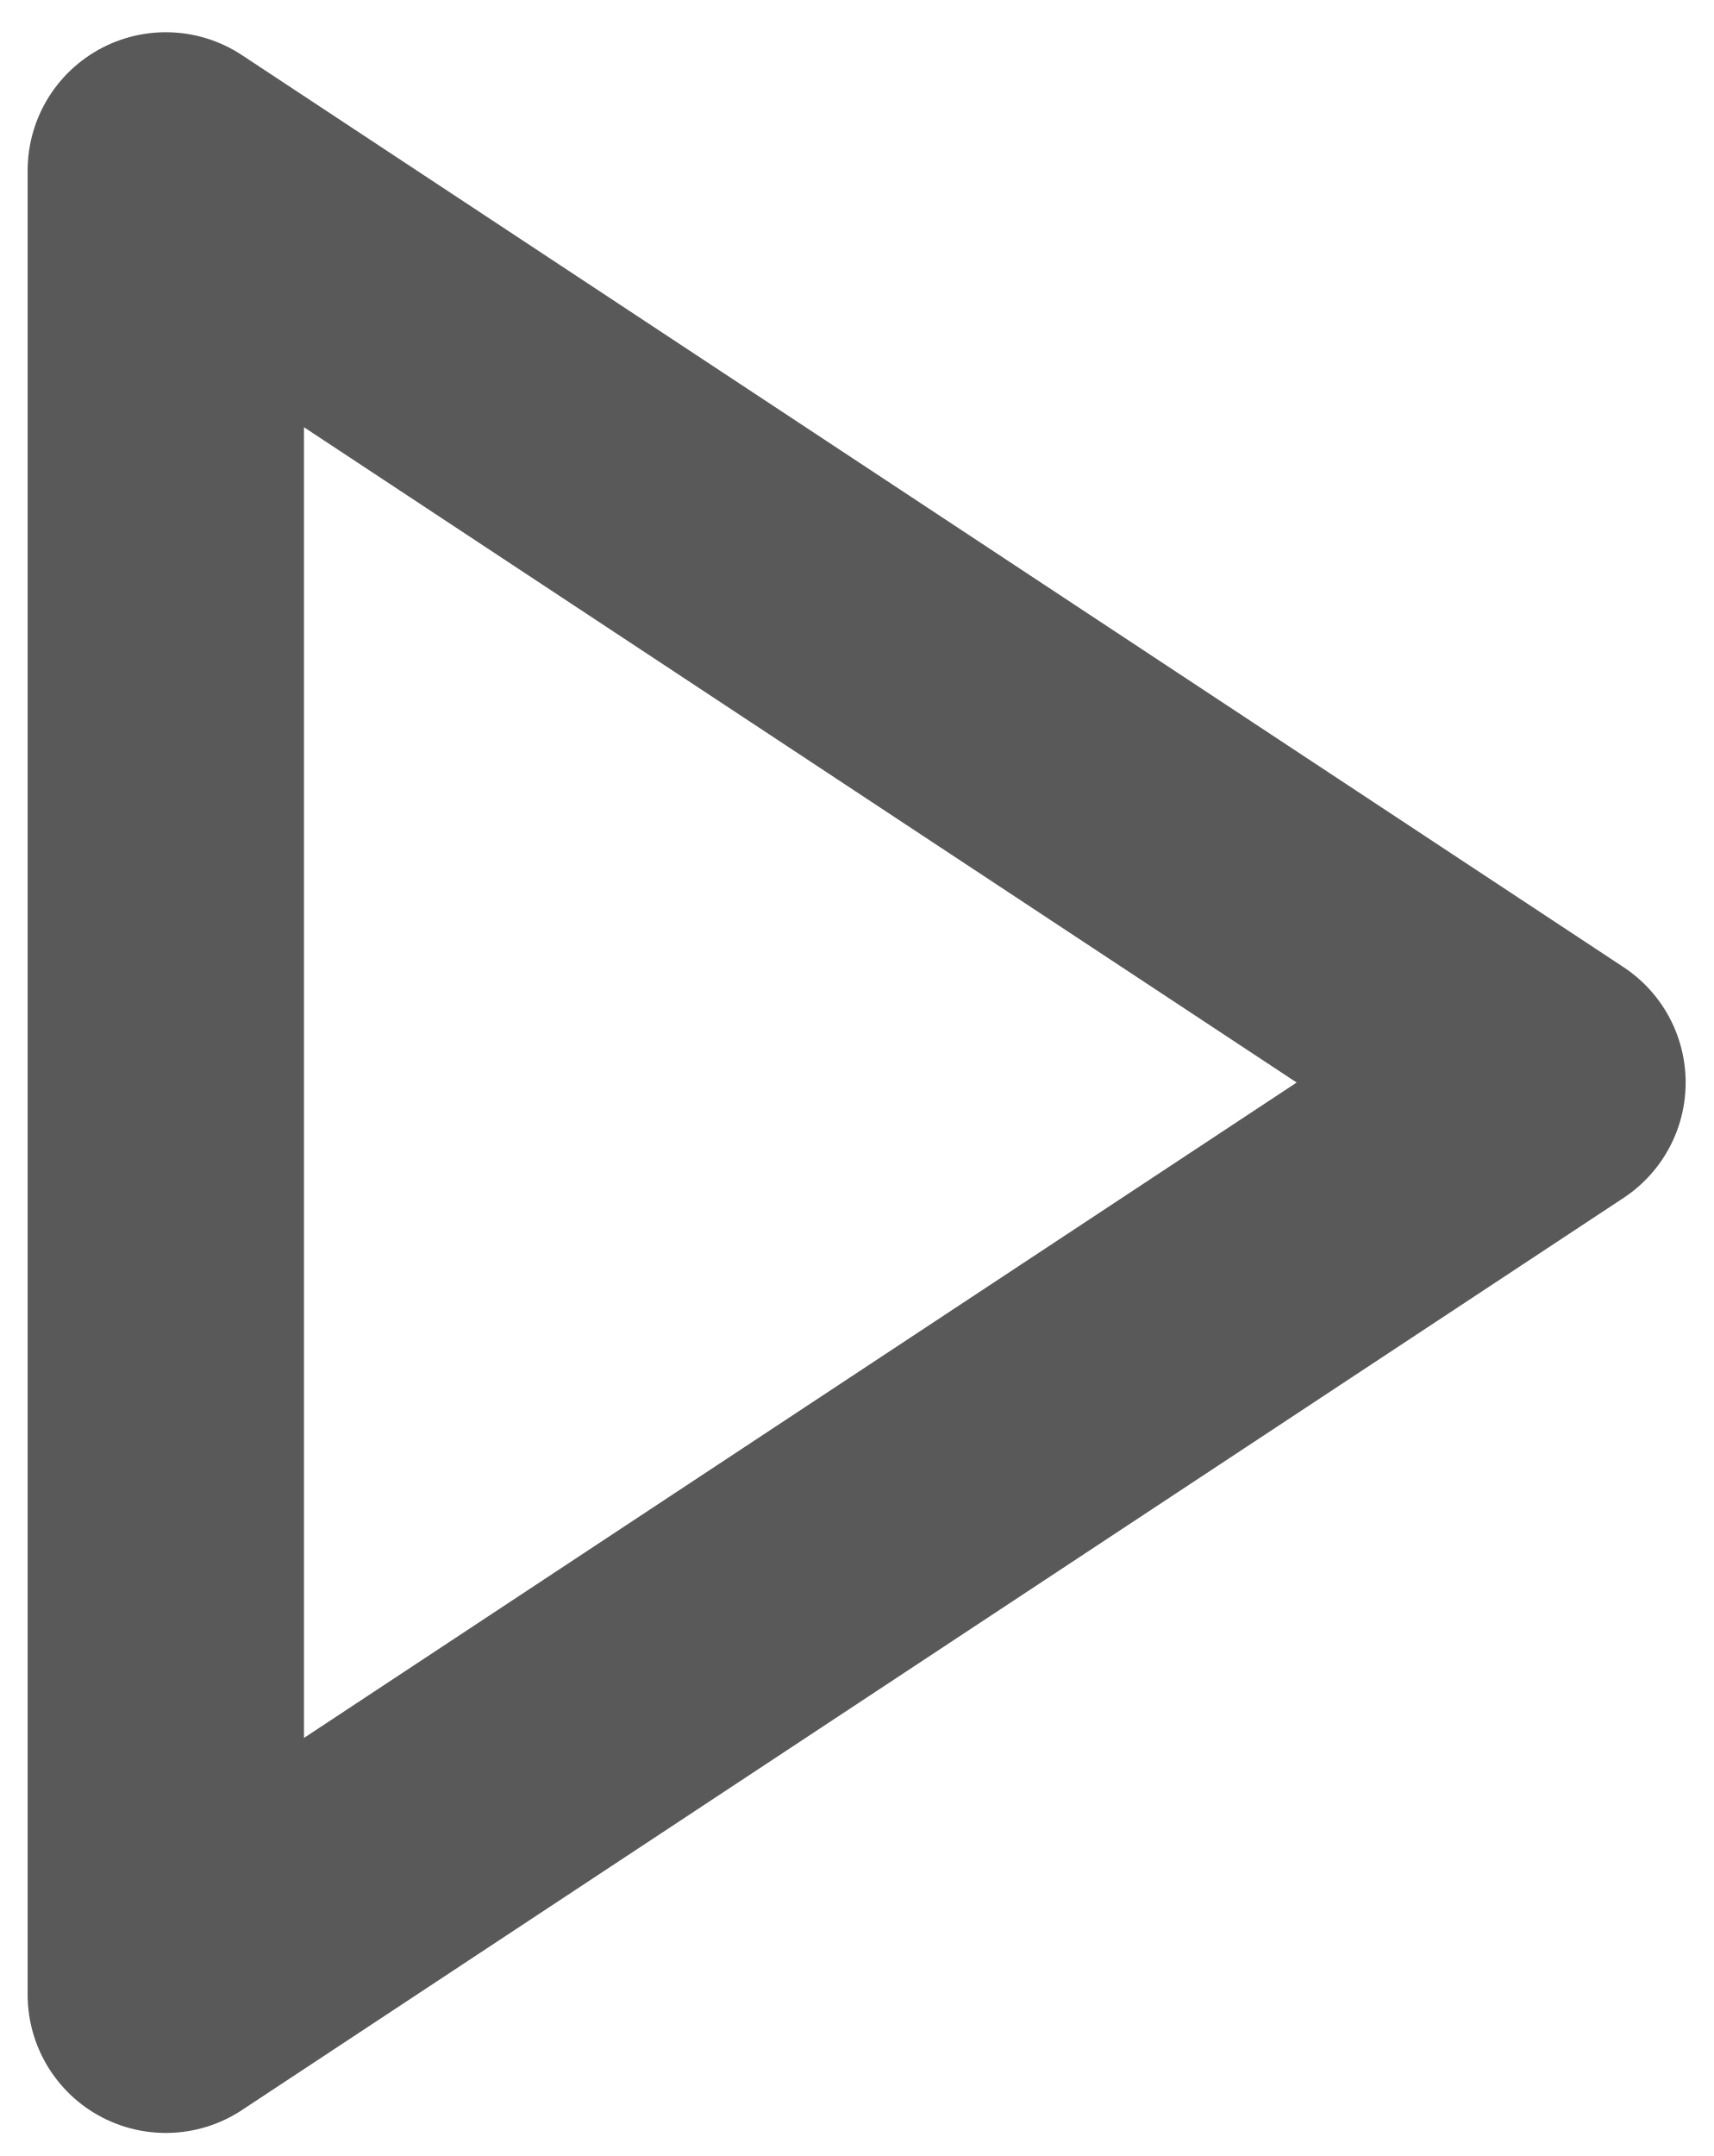
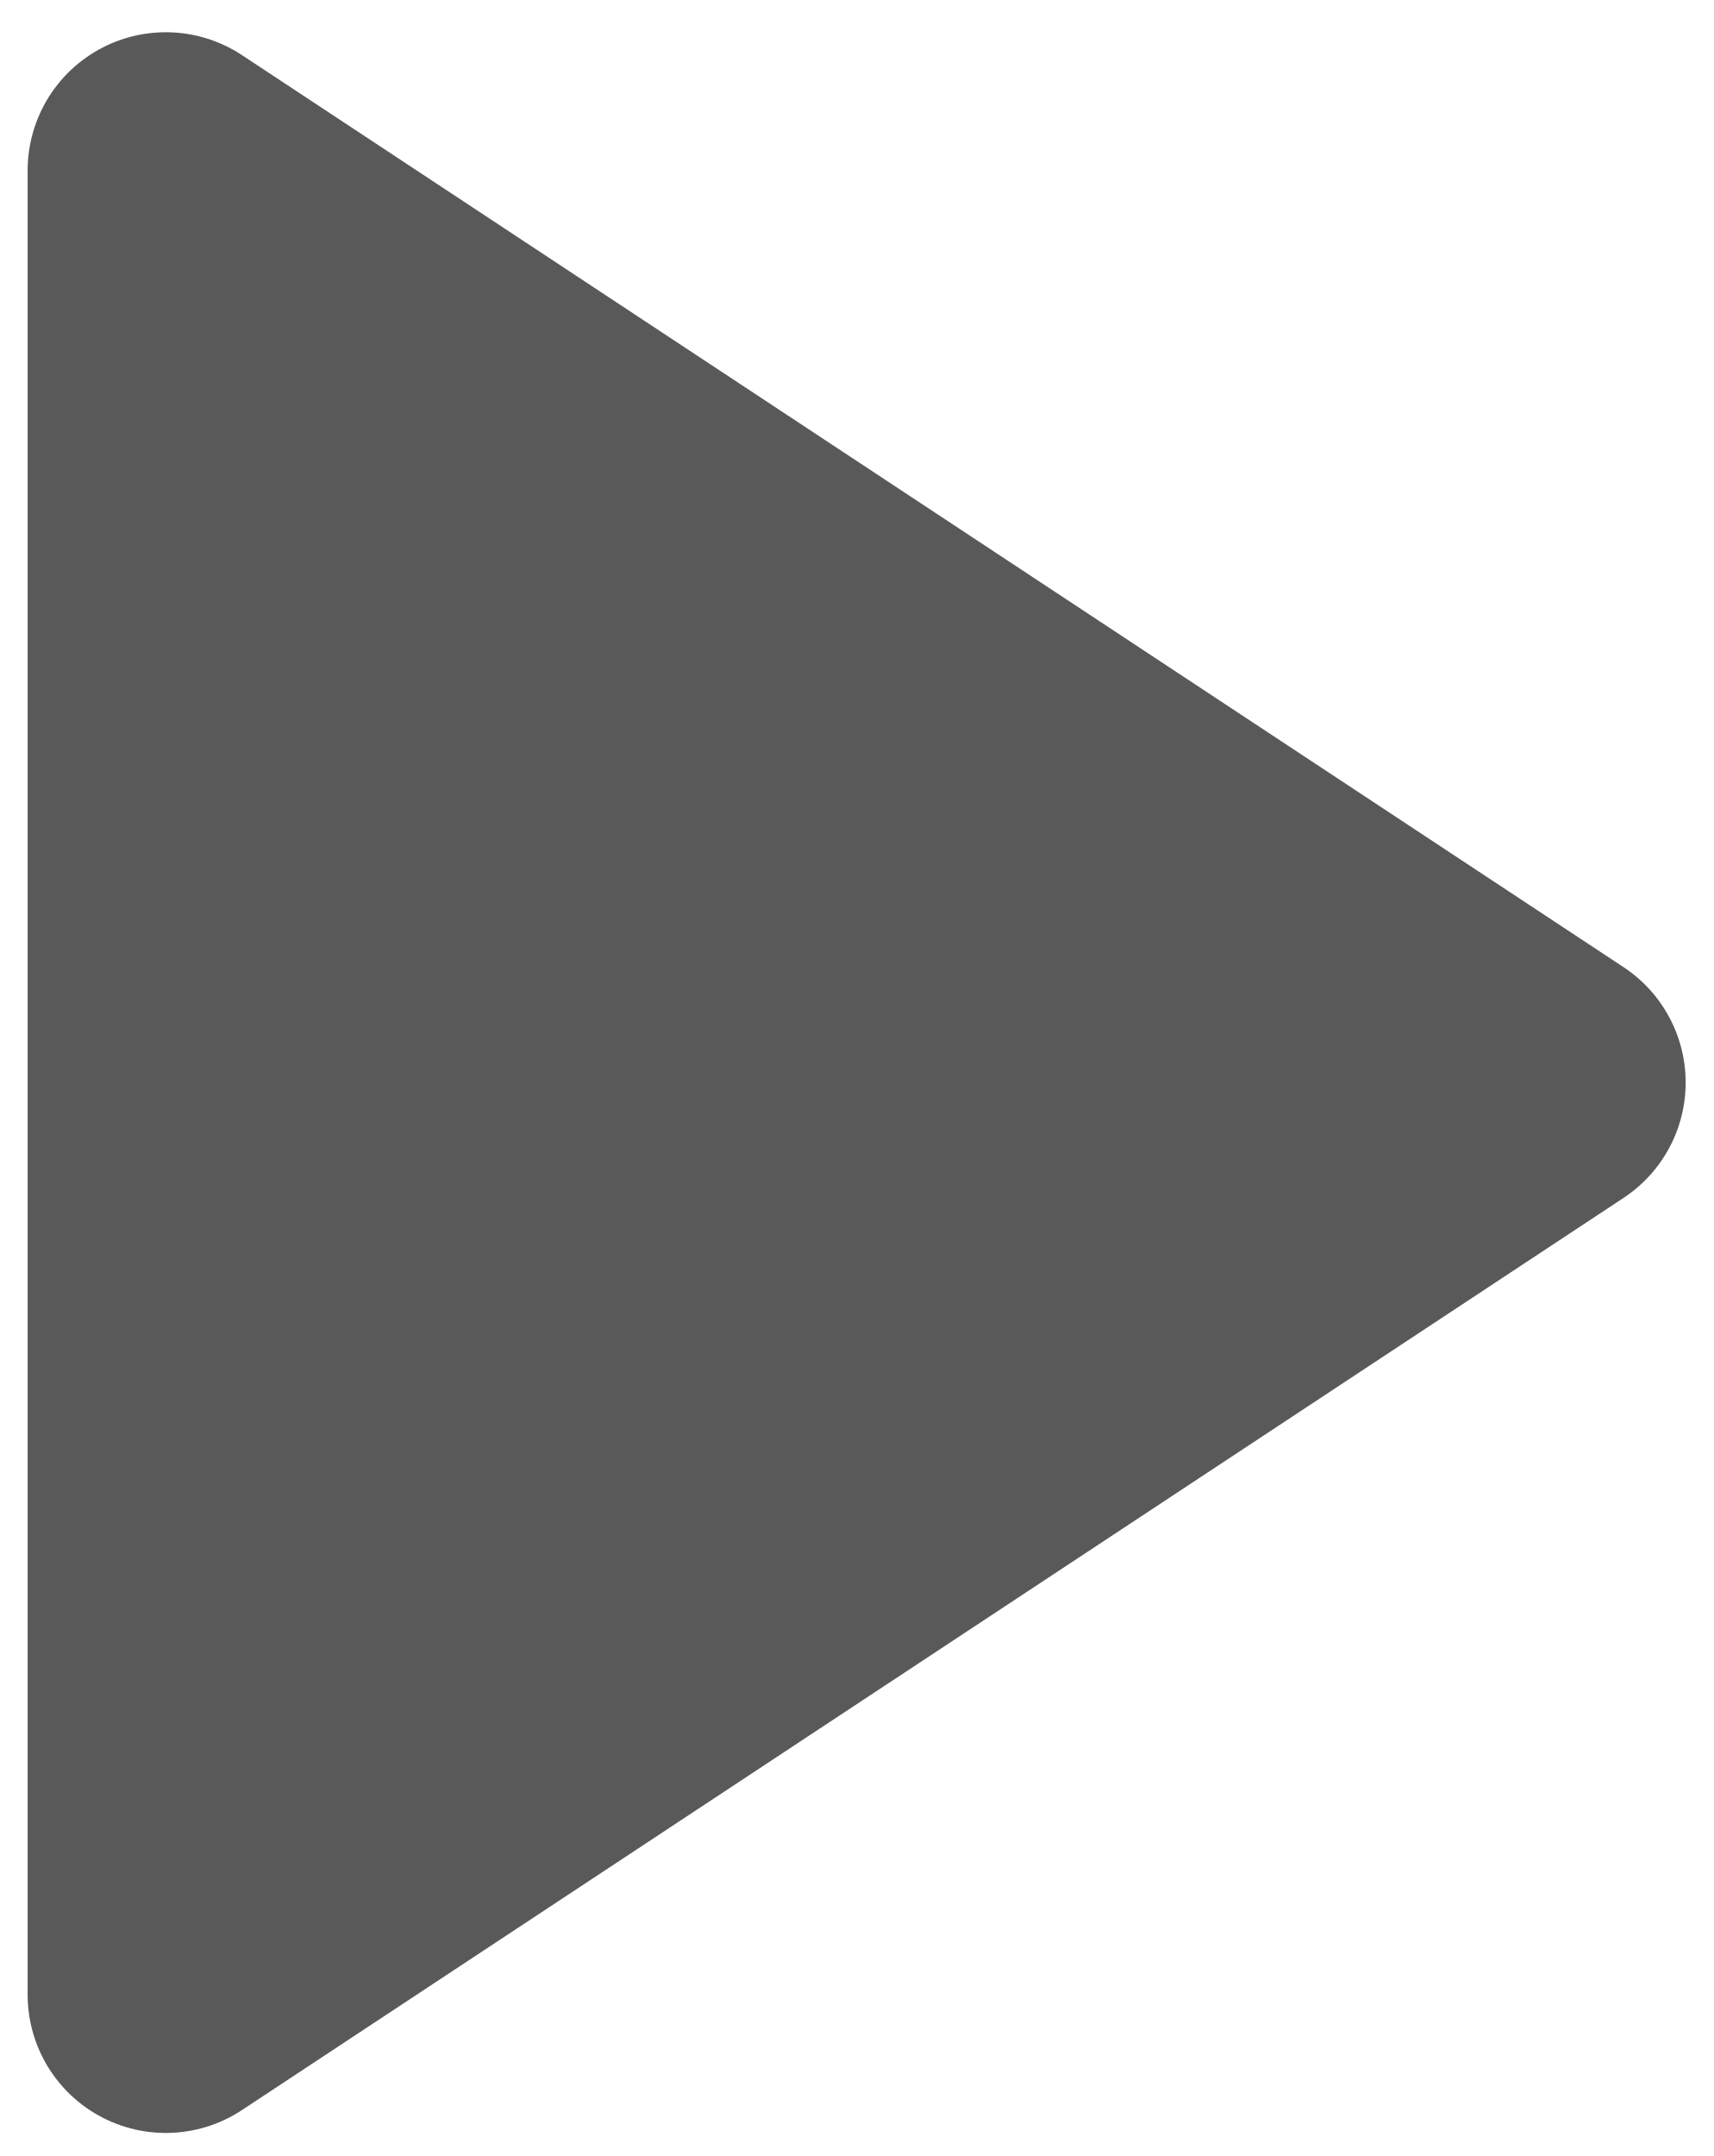
<svg xmlns="http://www.w3.org/2000/svg" width="31" height="39" viewBox="0 0 31 39" fill="none">
-   <path d="M3 3.083L28 19.582L3 36.083V3.083Z" stroke="#595959" stroke-width="5" stroke-linecap="round" stroke-linejoin="round" />
+   <path fill="#595959" d="M3 3.083L28 19.582L3 36.083V3.083Z" stroke="#595959" stroke-width="5" stroke-linecap="round" stroke-linejoin="round" />
</svg>
